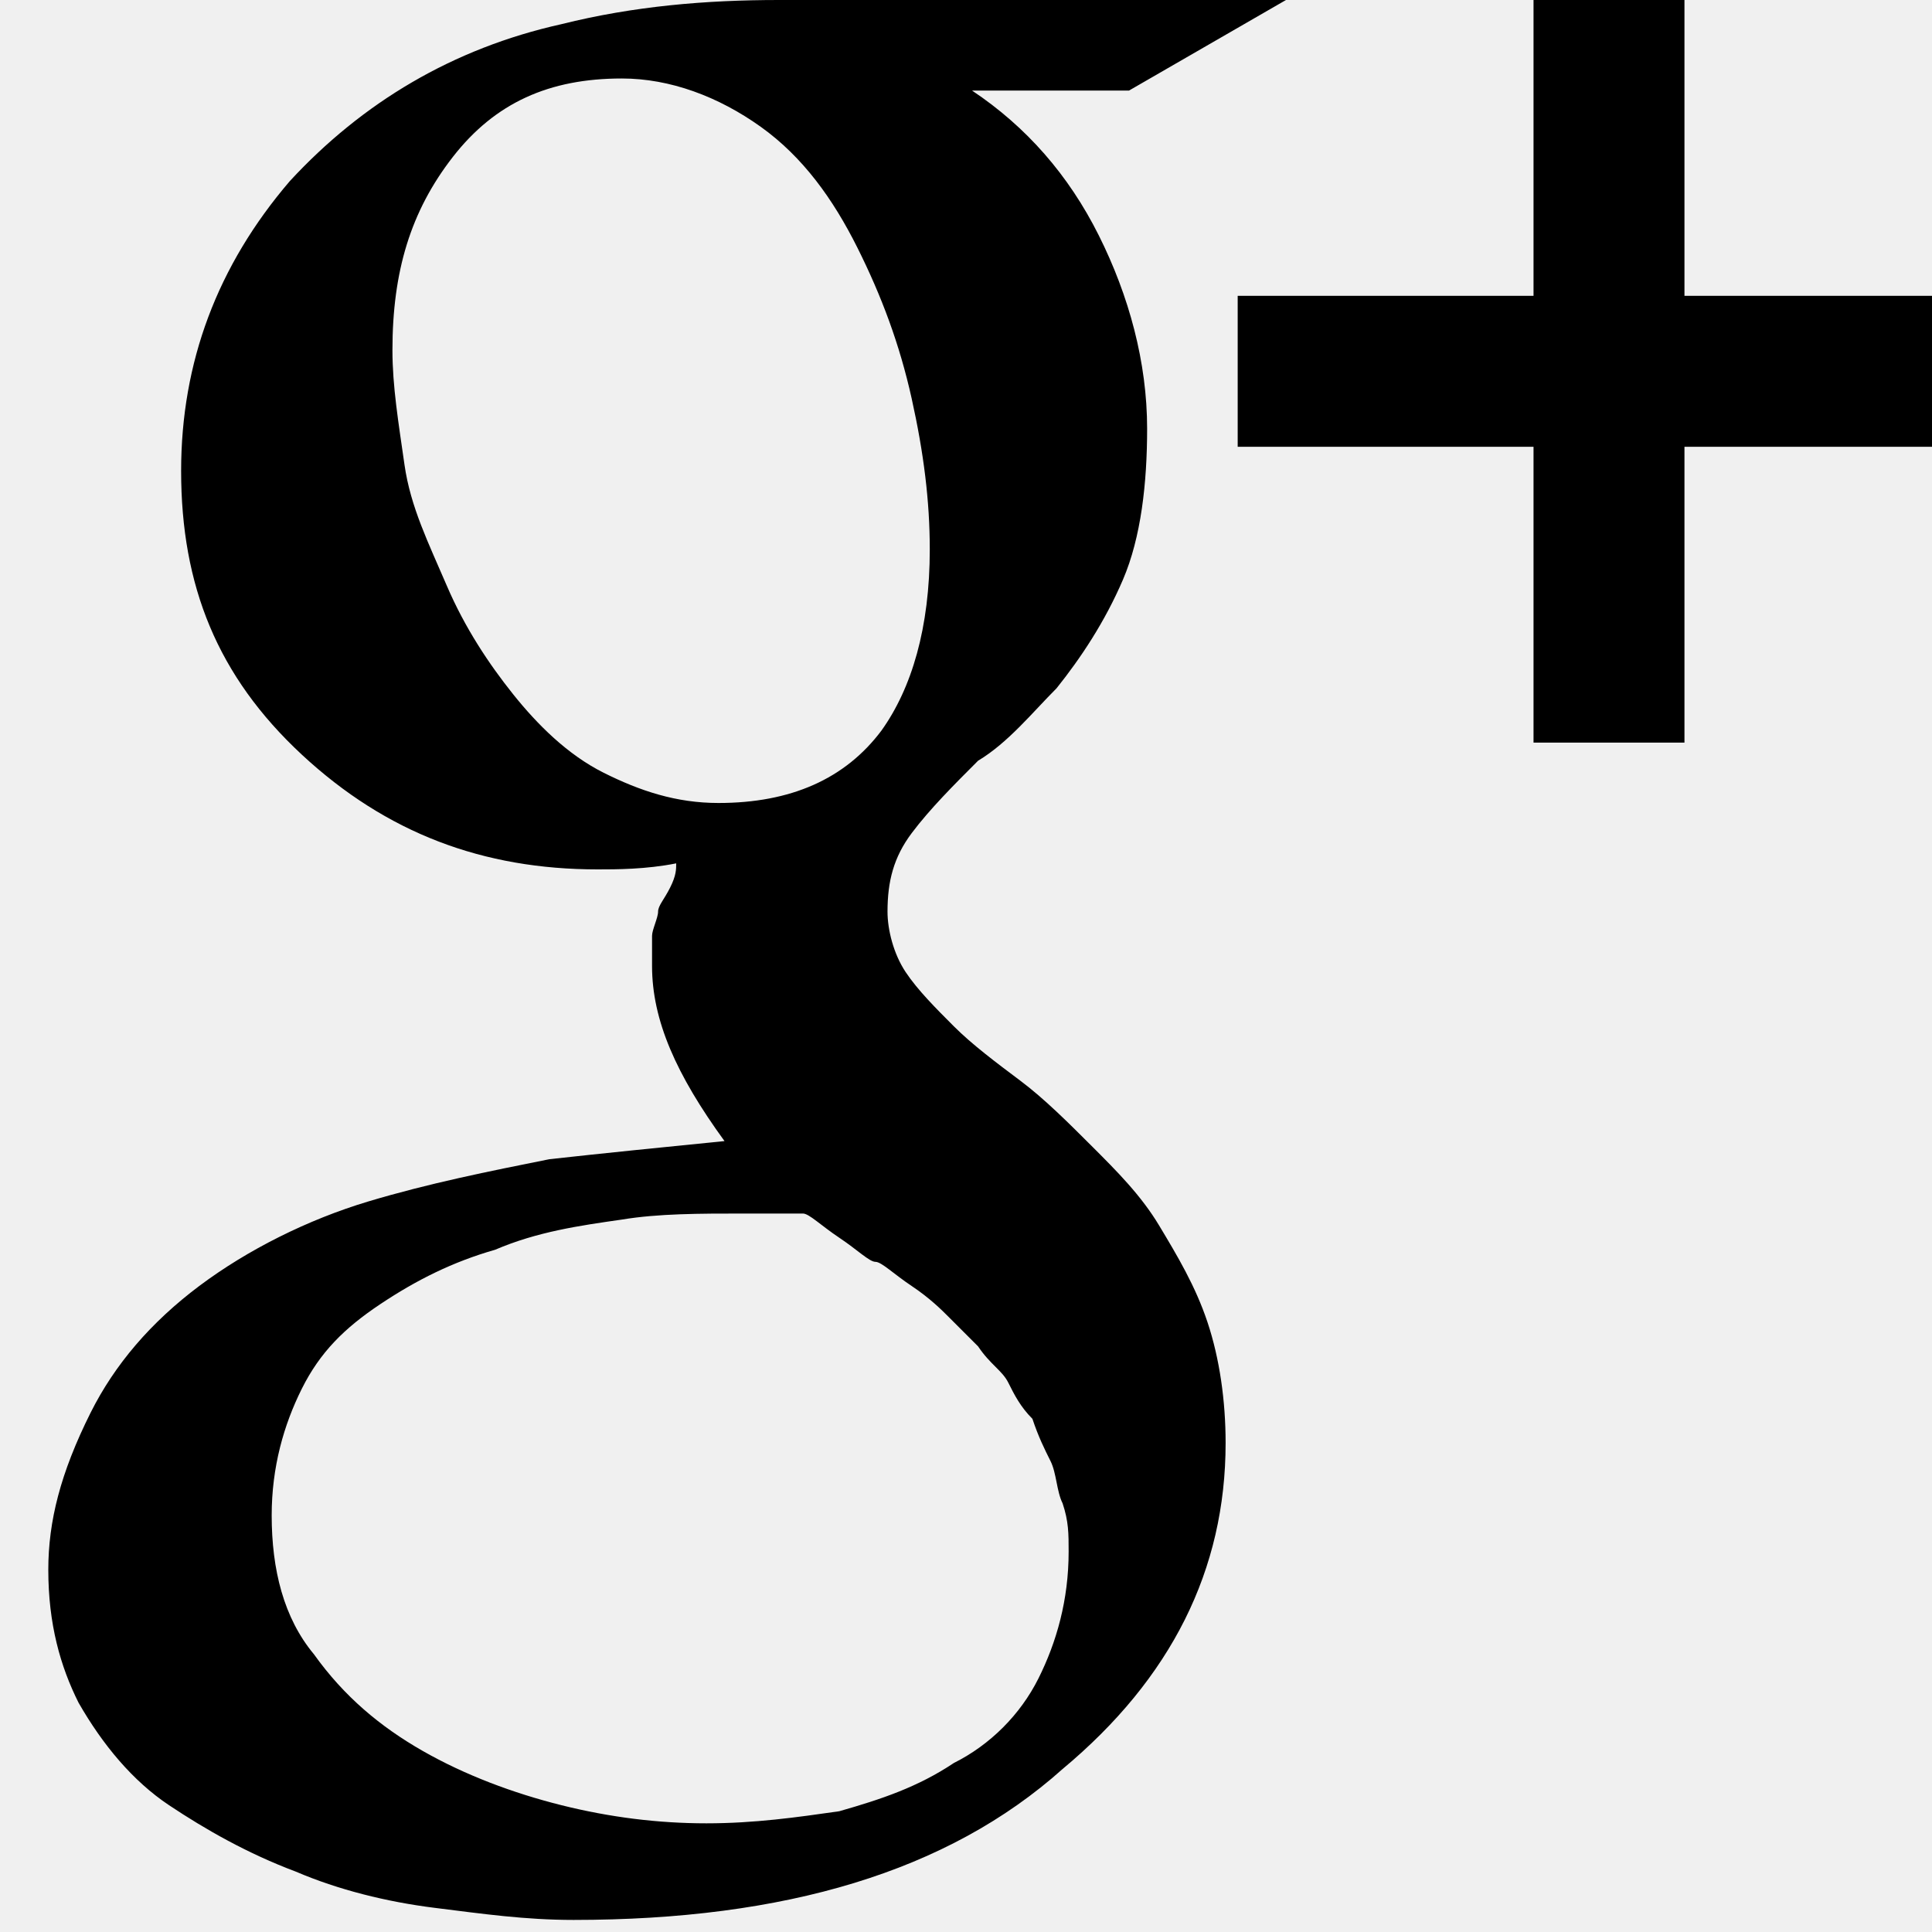
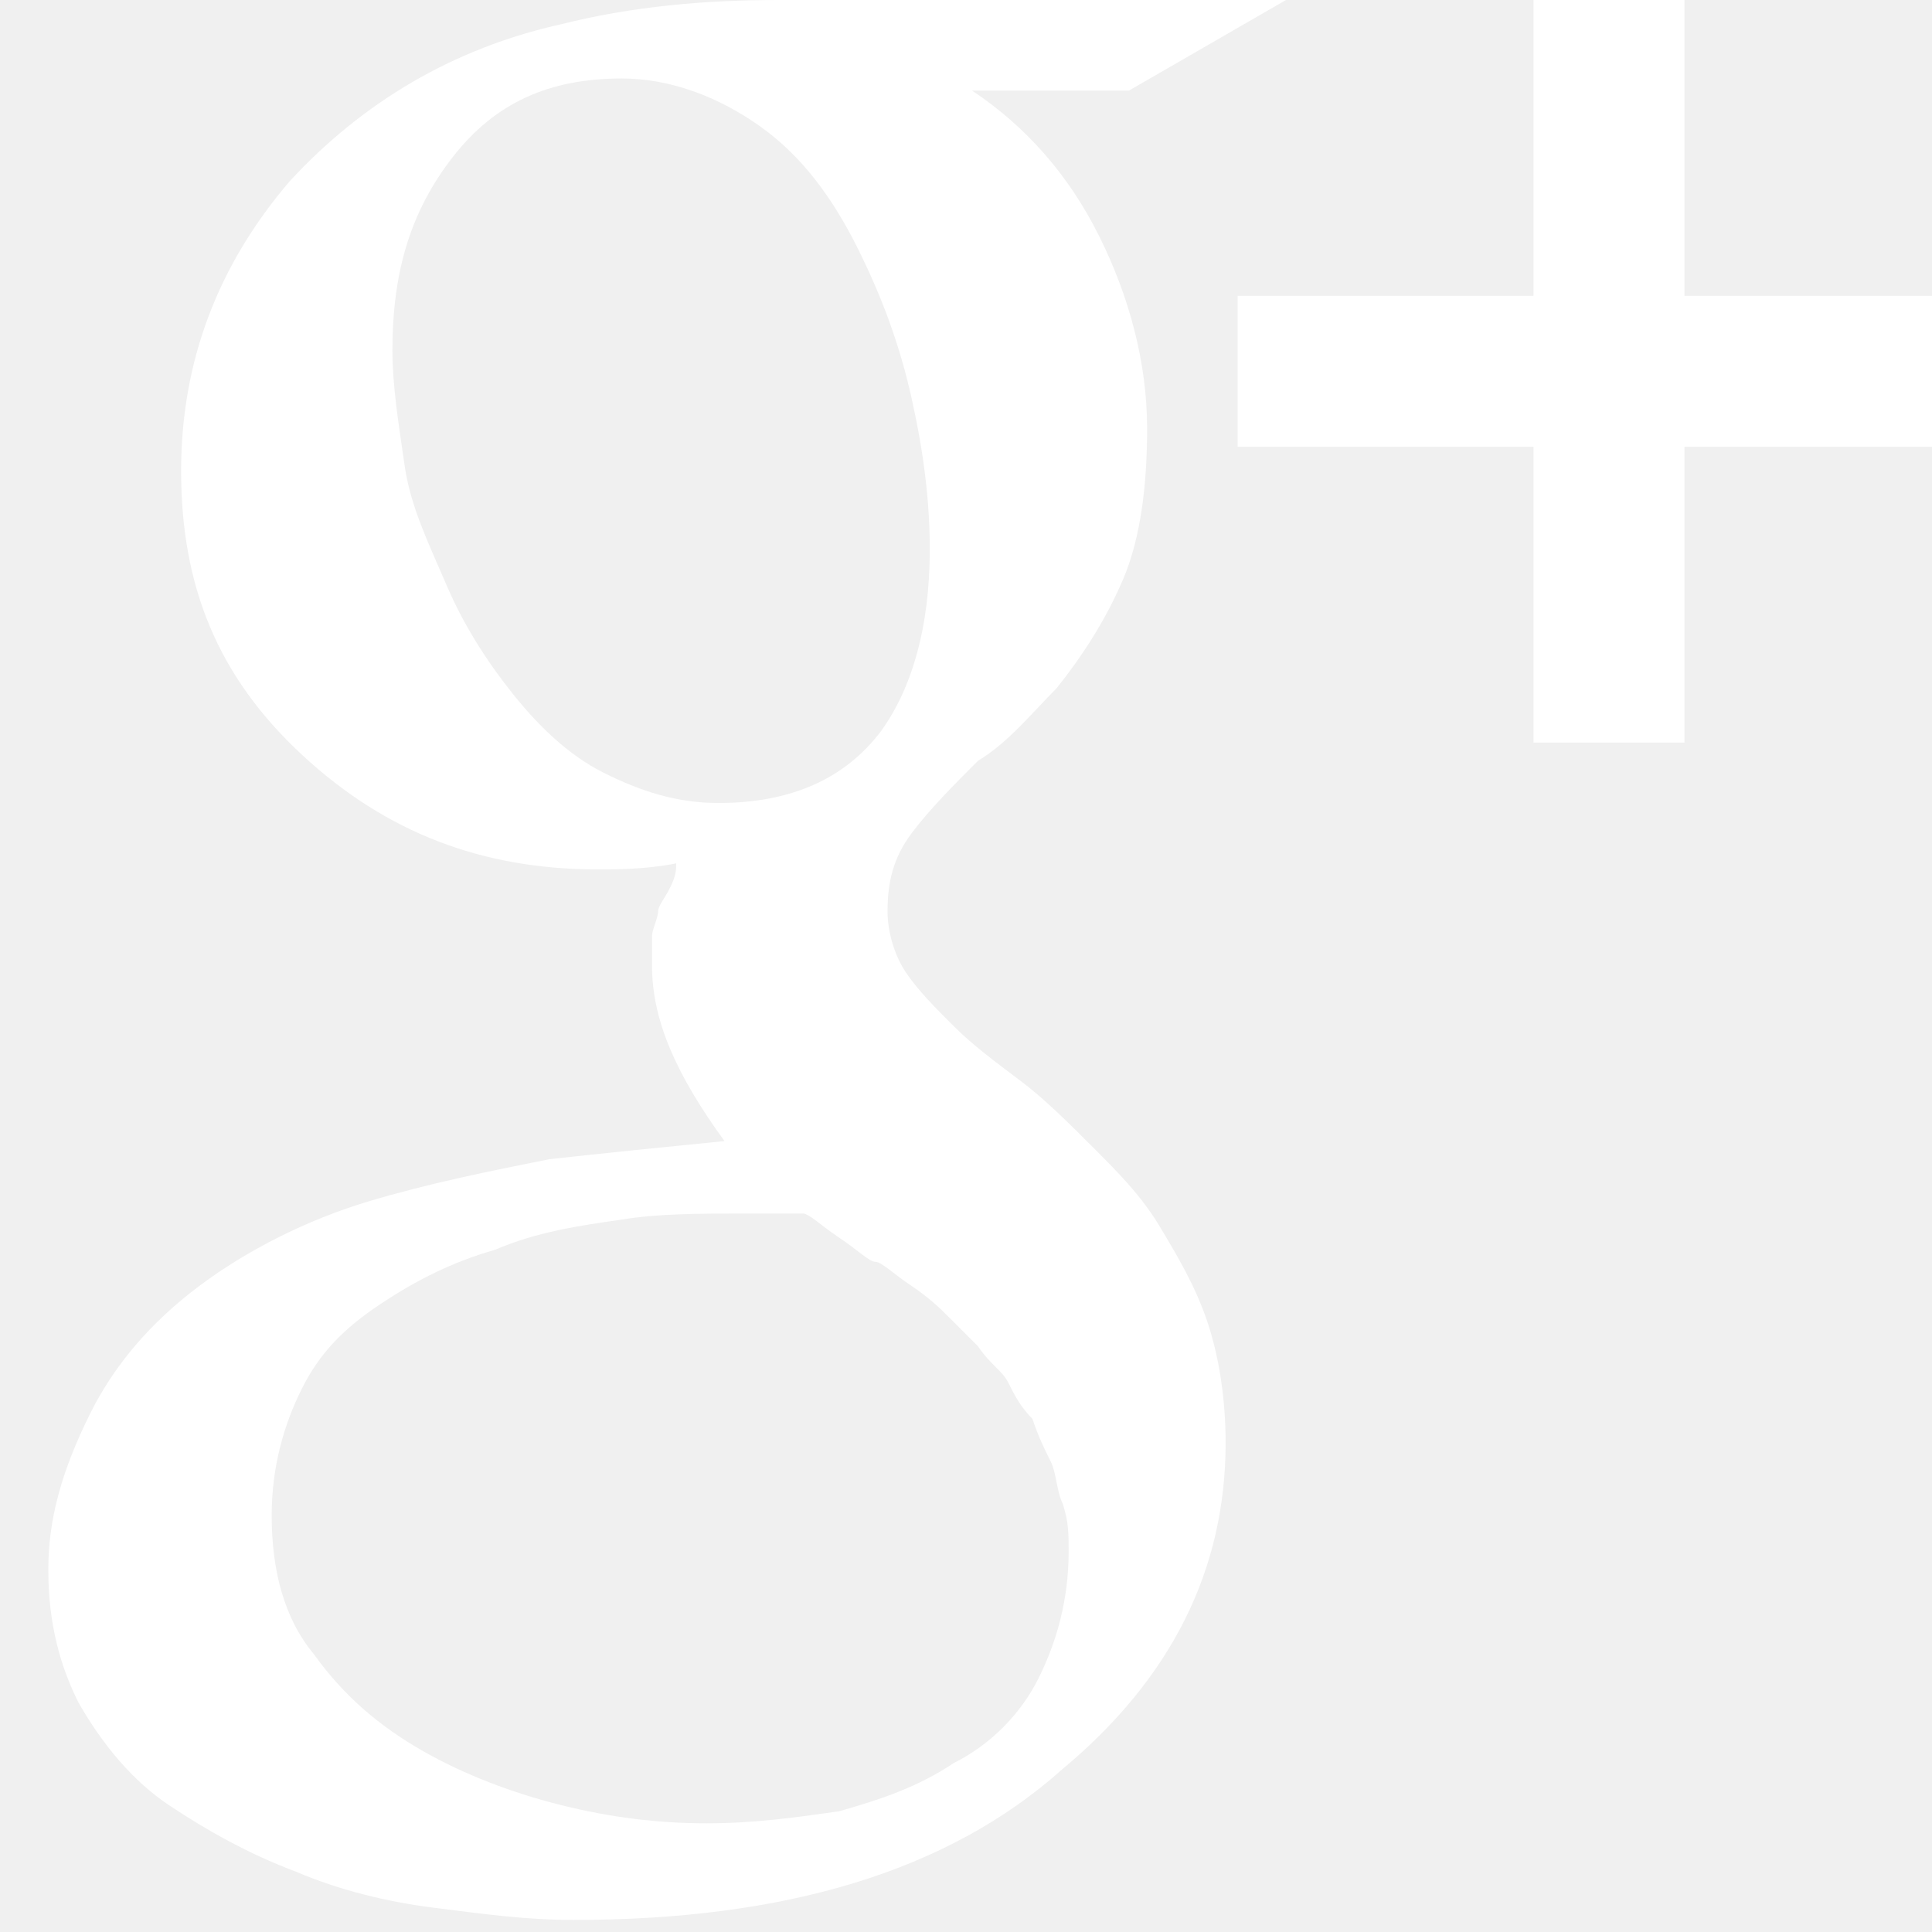
- <svg xmlns="http://www.w3.org/2000/svg" viewBox="0 0 32 32">
-   <path d="M17.7 25.7c0-.3 0-.5-.1-.8-.1-.2-.1-.5-.2-.7-.1-.2-.2-.4-.3-.7-.2-.2-.3-.4-.4-.6-.1-.2-.3-.3-.5-.6l-.5-.5c-.1-.1-.3-.3-.6-.5s-.5-.4-.6-.4-.3-.2-.6-.4-.5-.4-.6-.4h-1c-.7 0-1.4 0-2 .1-.7.1-1.4.2-2.1.5-.7.2-1.3.5-1.9.9s-1 .8-1.3 1.4c-.3.6-.5 1.3-.5 2.1 0 .9.2 1.7.7 2.3.5.7 1.1 1.2 1.8 1.6s1.5.7 2.3.9 1.6.3 2.4.3c.8 0 1.5-.1 2.2-.2.7-.2 1.3-.4 1.9-.8.6-.3 1.1-.8 1.4-1.4.3-.6.5-1.3.5-2.1zM15.4 9.1c0-.8-.1-1.6-.3-2.5-.2-.9-.5-1.7-.9-2.5s-.9-1.5-1.6-2c-.7-.5-1.5-.8-2.3-.8-1.2 0-2.1.4-2.8 1.3-.7.9-1 1.9-1 3.2 0 .6.1 1.2.2 1.9s.4 1.3.7 2c.3.7.7 1.3 1.1 1.8.4.5.9 1 1.5 1.3.6.3 1.2.5 1.9.5 1.2 0 2.1-.4 2.7-1.2.5-.7.8-1.7.8-3zM12.9 0h8.4l-2.6 1.5h-2.6c.9.6 1.6 1.4 2.1 2.4S19 6 19 7.1c0 .9-.1 1.8-.4 2.5-.3.7-.7 1.3-1.1 1.8-.4.4-.8.9-1.3 1.2-.4.4-.8.8-1.1 1.2-.3.4-.4.8-.4 1.3 0 .3.1.7.3 1 .2.3.5.6.8.9.3.3.7.6 1.1.9.4.3.8.7 1.2 1.1.4.4.8.8 1.1 1.3.3.5.6 1 .8 1.6.2.6.3 1.3.3 2 0 2.1-.9 3.9-2.7 5.4-1.9 1.7-4.6 2.5-8.1 2.5-.8 0-1.5-.1-2.3-.2-.8-.1-1.6-.3-2.3-.6-.8-.3-1.5-.7-2.1-1.1-.6-.4-1.1-1-1.5-1.7C1 27.6.8 26.9.8 26c0-.8.2-1.6.7-2.6.4-.8 1-1.5 1.8-2.1.8-.6 1.8-1.1 2.8-1.4 1-.3 2-.5 3-.7.9-.1 1.9-.2 2.9-.3-.8-1.1-1.2-2-1.2-2.9v-.5c0-.1.1-.3.1-.4 0-.1.1-.2.2-.4s.1-.3.1-.4c-.5.1-1 .1-1.3.1-1.9 0-3.5-.6-4.9-1.9-1.4-1.3-2-2.8-2-4.7C3 6 3.6 4.4 4.8 3 6 1.7 7.5.8 9.3.4c1.2-.3 2.4-.4 3.6-.4zm19.9 4.9v2.5h-4.9v4.9h-2.5V7.4h-4.9V4.9h4.9V0h2.5v4.9h4.9z" />
+ <svg xmlns="http://www.w3.org/2000/svg" width="32" height="32" viewBox="0 0 32 32">
+   <path fill="#fff" d="M17.7 25.7c0-.3 0-.5-.1-.8-.1-.2-.1-.5-.2-.7-.1-.2-.2-.4-.3-.7-.2-.2-.3-.4-.4-.6-.1-.2-.3-.3-.5-.6l-.5-.5c-.1-.1-.3-.3-.6-.5s-.5-.4-.6-.4-.3-.2-.6-.4-.5-.4-.6-.4h-1c-.7 0-1.4 0-2 .1-.7.1-1.4.2-2.1.5-.7.2-1.3.5-1.9.9s-1 .8-1.3 1.4c-.3.6-.5 1.3-.5 2.1 0 .9.2 1.7.7 2.3.5.7 1.1 1.2 1.8 1.6s1.5.7 2.3.9 1.6.3 2.4.3c.8 0 1.5-.1 2.2-.2.7-.2 1.3-.4 1.9-.8.6-.3 1.1-.8 1.4-1.4.3-.6.5-1.3.5-2.1zM15.4 9.1c0-.8-.1-1.6-.3-2.5-.2-.9-.5-1.7-.9-2.5s-.9-1.5-1.6-2c-.7-.5-1.5-.8-2.3-.8-1.2 0-2.1.4-2.8 1.3-.7.9-1 1.9-1 3.2 0 .6.1 1.2.2 1.9s.4 1.3.7 2c.3.7.7 1.3 1.1 1.8.4.5.9 1 1.5 1.3.6.3 1.2.5 1.9.5 1.2 0 2.1-.4 2.7-1.2.5-.7.8-1.7.8-3zM12.9 0h8.4l-2.6 1.5h-2.6c.9.6 1.6 1.4 2.1 2.4S19 6 19 7.1c0 .9-.1 1.8-.4 2.5-.3.7-.7 1.3-1.1 1.8-.4.4-.8.9-1.3 1.2-.4.4-.8.8-1.1 1.2-.3.4-.4.8-.4 1.3 0 .3.1.7.3 1 .2.3.5.6.8.9.3.3.7.6 1.1.9.4.3.8.7 1.2 1.1.4.4.8.8 1.1 1.3.3.5.6 1 .8 1.6.2.6.3 1.3.3 2 0 2.1-.9 3.9-2.7 5.4-1.9 1.7-4.6 2.5-8.1 2.5-.8 0-1.5-.1-2.3-.2-.8-.1-1.6-.3-2.3-.6-.8-.3-1.5-.7-2.1-1.1-.6-.4-1.1-1-1.5-1.7C1 27.6.8 26.9.8 26c0-.8.2-1.6.7-2.6.4-.8 1-1.5 1.8-2.1.8-.6 1.8-1.1 2.8-1.4 1-.3 2-.5 3-.7.9-.1 1.9-.2 2.9-.3-.8-1.1-1.2-2-1.2-2.9v-.5c0-.1.1-.3.1-.4 0-.1.1-.2.2-.4s.1-.3.1-.4c-.5.1-1 .1-1.3.1-1.9 0-3.5-.6-4.9-1.9-1.4-1.3-2-2.8-2-4.7C3 6 3.6 4.4 4.8 3 6 1.7 7.5.8 9.3.4c1.2-.3 2.4-.4 3.6-.4zm19.9 4.9v2.5h-4.9v4.9h-2.5V7.4h-4.9V4.9h4.9V0h2.5v4.9h4.9z" />
</svg>
